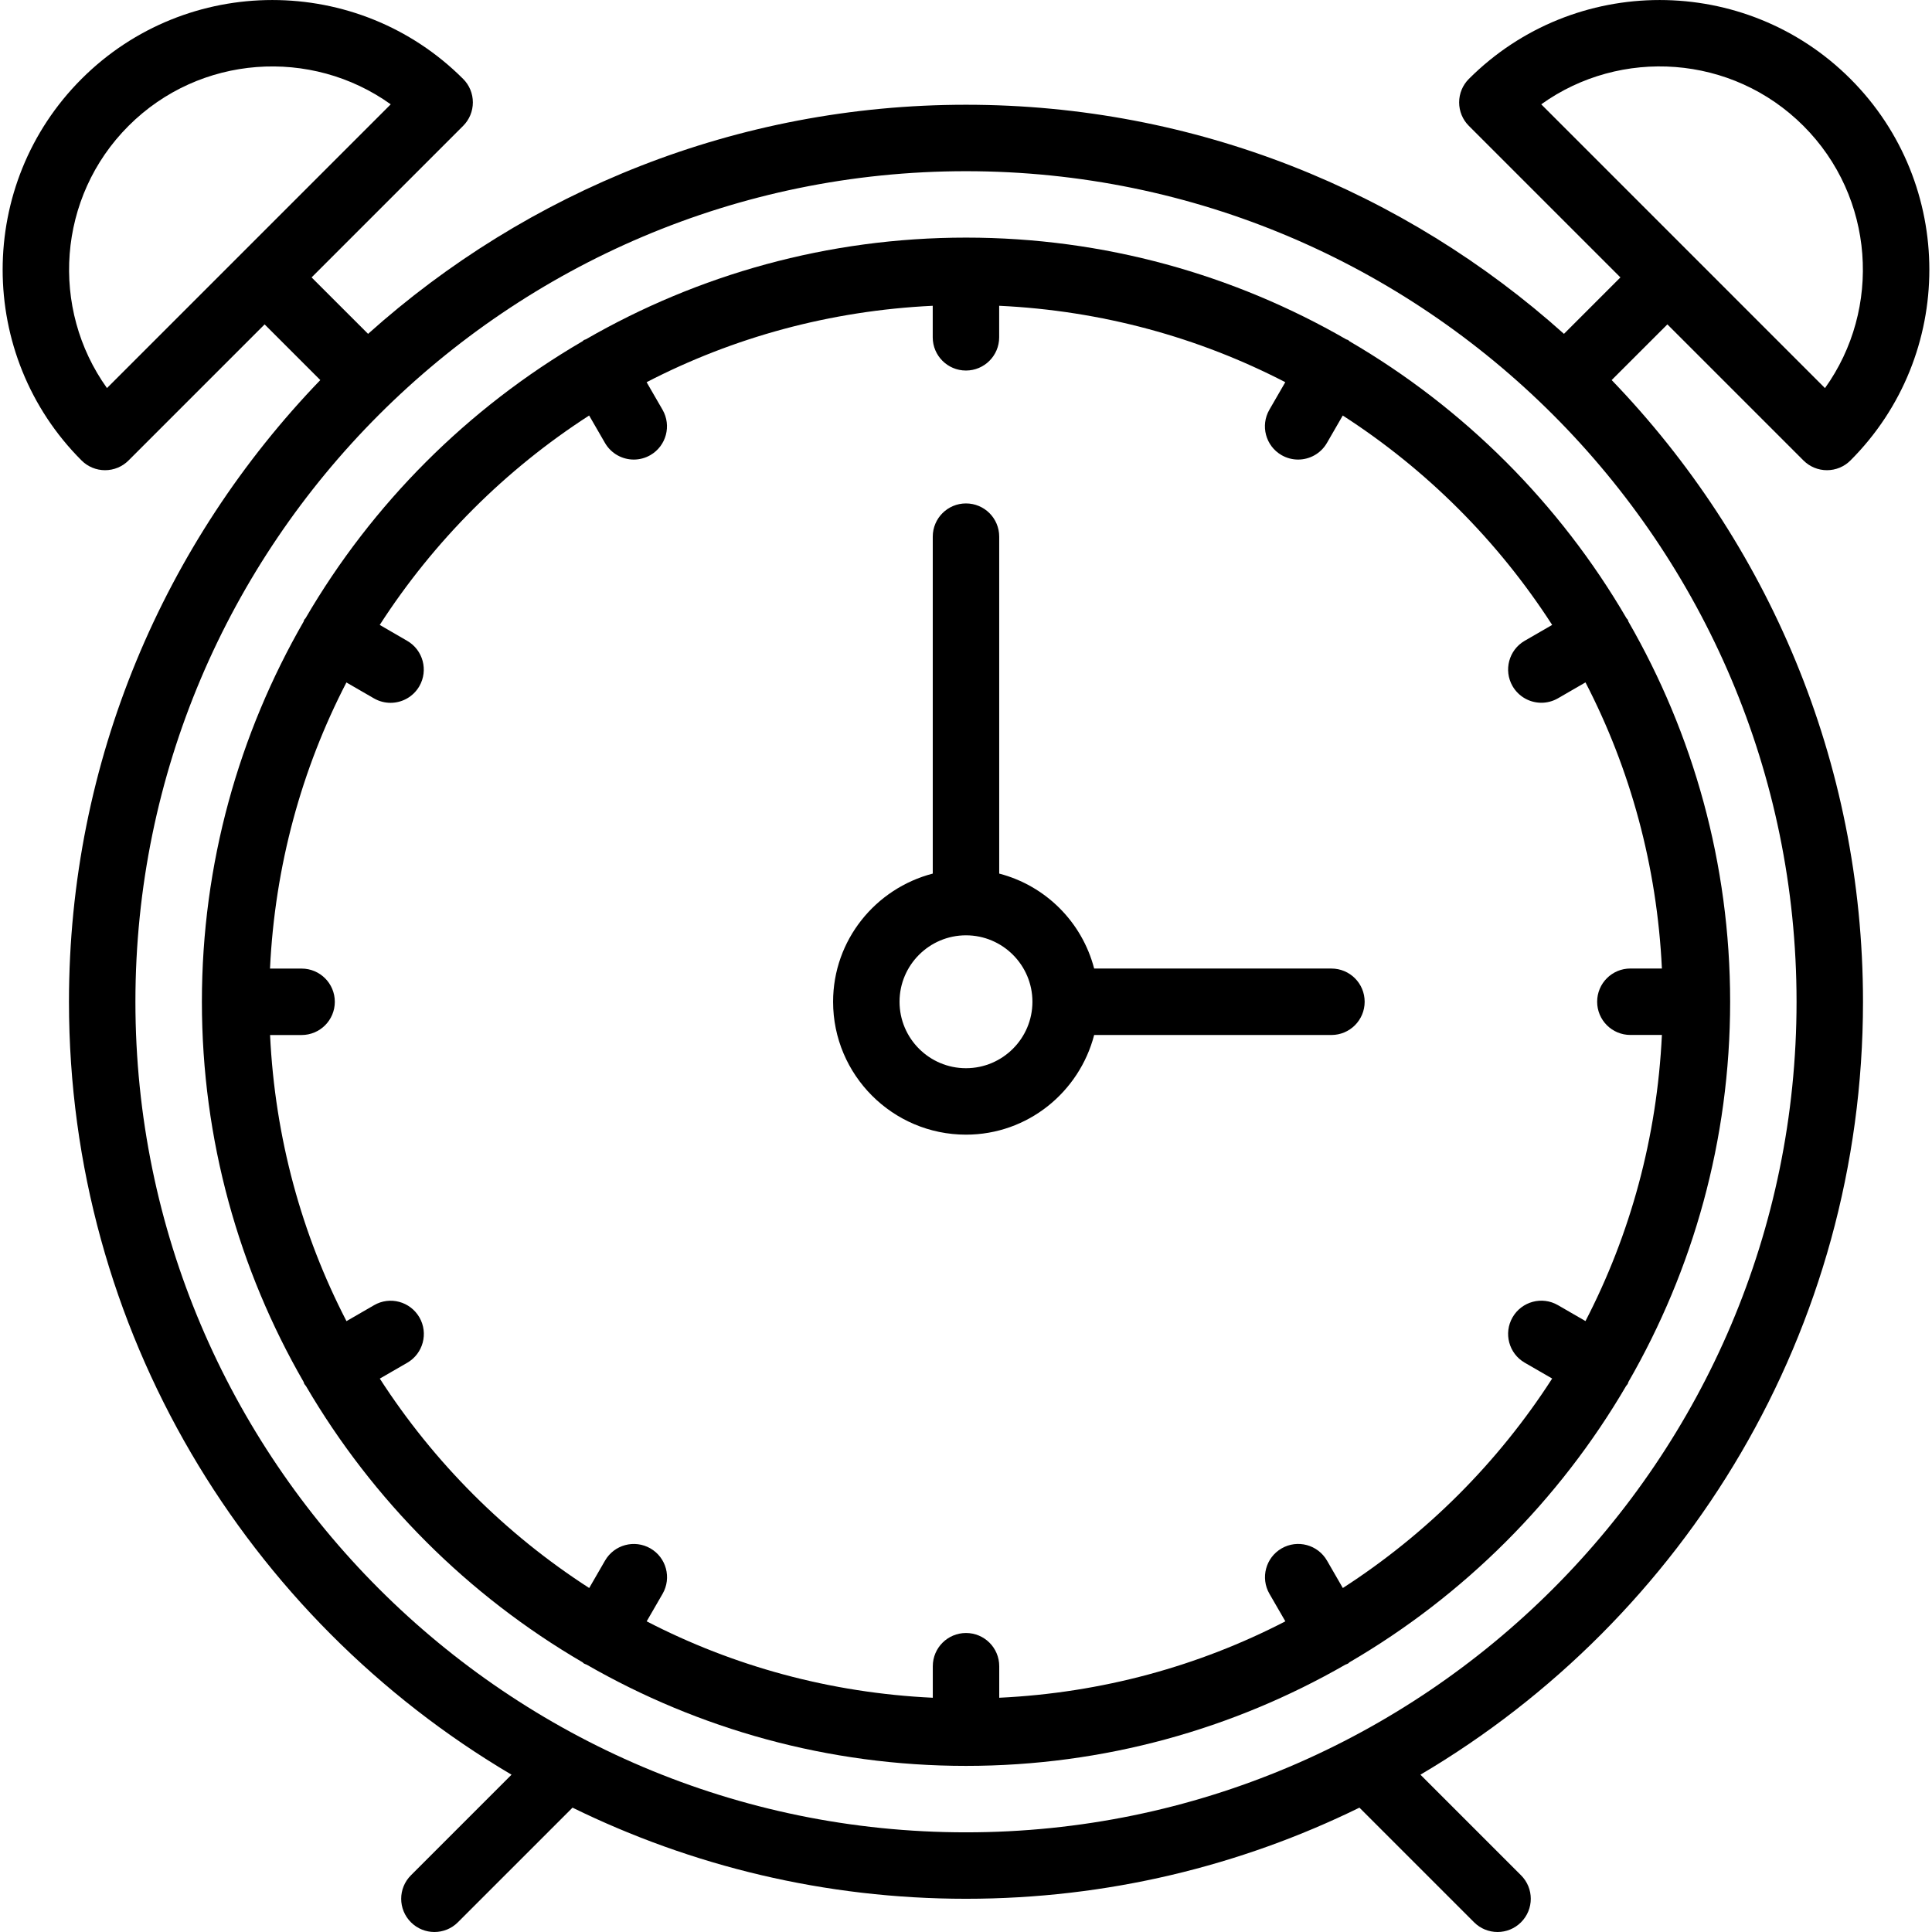
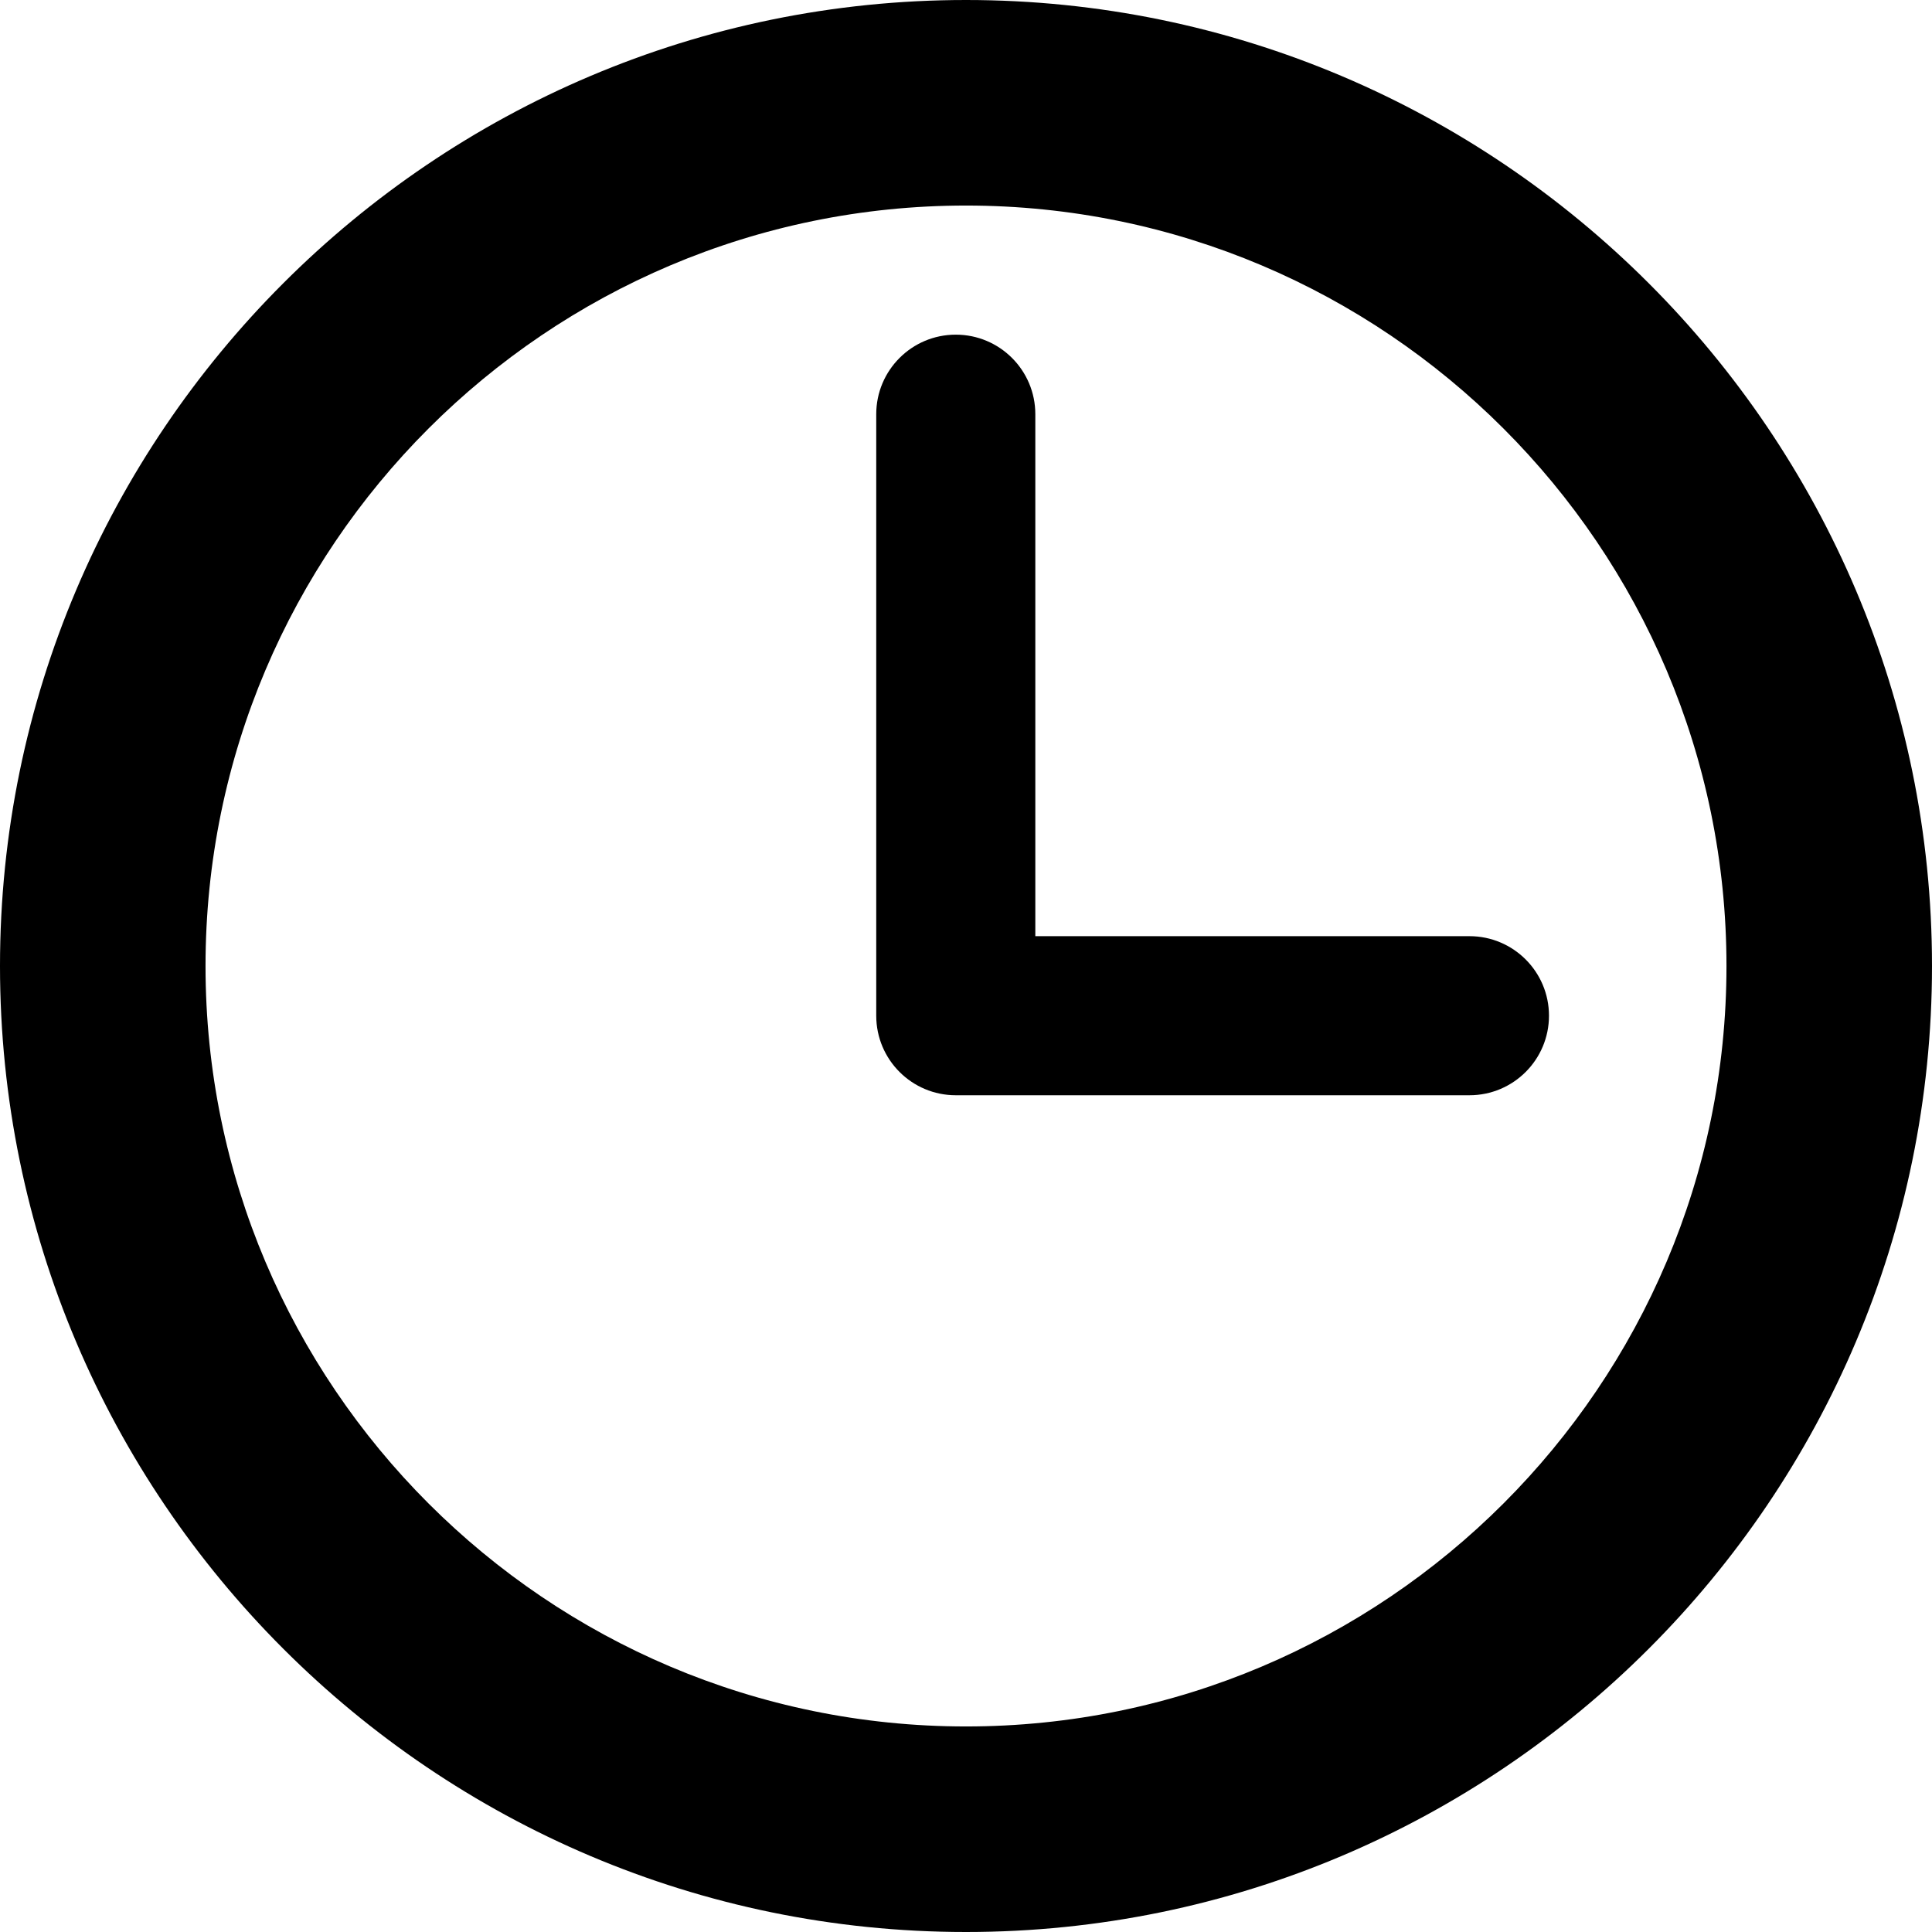
- <svg xmlns="http://www.w3.org/2000/svg" version="1.1" id="Capa_1" x="0px" y="0px" viewBox="0 0 58.153 58.153" style="enable-background:new 0 0 58.153 58.153;" xml:space="preserve">
+ <svg xmlns="http://www.w3.org/2000/svg" version="1.1" id="Capa_1" x="0px" y="0px" width="97.16px" height="97.16px" viewBox="0 0 97.16 97.16" style="enable-background:new 0 0 97.16 97.16;" xml:space="preserve">
  <g>
-     <path d="M40.076,29.153h-7.142c-0.364-1.399-1.459-2.494-2.858-2.858V16.153c0-0.553-0.448-1-1-1s-1,0.447-1,1v10.142   c-1.72,0.447-3,1.999-3,3.858c0,2.206,1.794,4,4,4c1.858,0,3.411-1.28,3.858-3h7.142c0.552,0,1-0.447,1-1   S40.629,29.153,40.076,29.153z M29.076,32.153c-1.103,0-2-0.897-2-2s0.897-2,2-2s2,0.897,2,2S30.179,32.153,29.076,32.153z" />
-     <path d="M50.188,9.764l4.096,4.096c0.188,0.188,0.442,0.293,0.707,0.293s0.52-0.105,0.707-0.293c3.167-3.166,3.167-8.319,0-11.485   c-3.166-3.166-8.319-3.166-11.485,0c-0.188,0.188-0.293,0.441-0.293,0.707s0.105,0.52,0.293,0.707l4.561,4.561l-1.699,1.699   c-4.78-4.284-11.089-6.896-17.998-6.896s-13.218,2.612-17.998,6.896L9.379,8.35l4.561-4.561c0.188-0.188,0.293-0.441,0.293-0.707   s-0.105-0.52-0.293-0.707c-3.166-3.166-8.319-3.166-11.485,0c-3.167,3.166-3.167,8.319,0,11.485   c0.188,0.188,0.442,0.293,0.707,0.293s0.52-0.105,0.707-0.293l4.096-4.096l1.676,1.676c-4.679,4.857-7.565,11.453-7.565,18.713   c0,9.898,5.357,18.564,13.321,23.265l-3.028,3.028c-0.391,0.391-0.391,1.023,0,1.414c0.195,0.195,0.451,0.293,0.707,0.293   s0.512-0.098,0.707-0.293l3.45-3.45c3.578,1.754,7.597,2.743,11.843,2.743s8.265-0.989,11.843-2.743l3.45,3.45   c0.195,0.195,0.451,0.293,0.707,0.293s0.512-0.098,0.707-0.293c0.391-0.391,0.391-1.023,0-1.414l-3.028-3.028   c7.964-4.701,13.321-13.367,13.321-23.265c0-7.26-2.886-13.856-7.565-18.713L50.188,9.764z M54.283,3.789   c2.146,2.146,2.362,5.502,0.649,7.893l-8.541-8.542C48.78,1.427,52.137,1.642,54.283,3.789z M3.22,11.681   C1.507,9.291,1.723,5.935,3.869,3.789c2.146-2.146,5.503-2.361,7.892-0.649L3.22,11.681z M29.076,55.153c-13.785,0-25-11.215-25-25   s11.215-25,25-25s25,11.215,25,25S42.862,55.153,29.076,55.153z" />
-     <path d="M48.958,18.61c-2.01-3.449-4.89-6.328-8.338-8.338c-0.016-0.011-0.026-0.028-0.043-0.038   c-0.018-0.01-0.037-0.01-0.055-0.019c-3.373-1.944-7.28-3.063-11.445-3.063c-4.165,0-8.072,1.118-11.445,3.063   c-0.018,0.009-0.038,0.008-0.055,0.019c-0.017,0.01-0.026,0.027-0.043,0.038c-3.449,2.01-6.328,4.889-8.338,8.338   c-0.011,0.017-0.028,0.026-0.038,0.043c-0.01,0.017-0.01,0.037-0.018,0.055c-1.944,3.374-3.063,7.28-3.063,11.445   s1.119,8.072,3.063,11.445c0.009,0.018,0.008,0.037,0.018,0.055c0.014,0.025,0.035,0.043,0.051,0.066   c2.01,3.438,4.884,6.309,8.325,8.315c0.016,0.011,0.026,0.028,0.043,0.038c0.026,0.015,0.054,0.021,0.08,0.033   c3.368,1.935,7.265,3.048,11.42,3.048s8.052-1.113,11.42-3.048c0.026-0.012,0.054-0.018,0.08-0.033   c0.017-0.01,0.026-0.027,0.043-0.038c3.441-2.006,6.315-4.876,8.325-8.315c0.016-0.023,0.037-0.041,0.051-0.066   c0.01-0.017,0.01-0.037,0.018-0.055c1.944-3.374,3.063-7.28,3.063-11.445s-1.119-8.072-3.063-11.445   c-0.009-0.018-0.008-0.037-0.018-0.055C48.985,18.636,48.968,18.626,48.958,18.61z M40.419,47.799l-0.477-0.826   c-0.277-0.478-0.888-0.643-1.366-0.366c-0.478,0.276-0.642,0.888-0.366,1.366l0.479,0.829c-2.603,1.347-5.52,2.153-8.612,2.3   v-0.949c0-0.553-0.448-1-1-1s-1,0.447-1,1v0.949c-3.092-0.146-6.009-0.953-8.612-2.3l0.479-0.829   c0.276-0.479,0.112-1.09-0.366-1.366c-0.481-0.276-1.09-0.111-1.366,0.366l-0.477,0.826c-2.525-1.628-4.675-3.779-6.303-6.303   l0.826-0.477c0.478-0.276,0.642-0.888,0.366-1.366c-0.277-0.478-0.887-0.645-1.366-0.366l-0.829,0.479   c-1.347-2.603-2.153-5.521-2.3-8.612h0.949c0.552,0,1-0.447,1-1s-0.448-1-1-1H8.127c0.147-3.092,0.953-6.01,2.3-8.612l0.829,0.479   c0.158,0.091,0.33,0.134,0.499,0.134c0.346,0,0.682-0.18,0.867-0.5c0.276-0.479,0.112-1.09-0.366-1.366L11.43,18.81   c1.628-2.524,3.779-4.675,6.303-6.303l0.477,0.826c0.186,0.32,0.521,0.5,0.867,0.5c0.169,0,0.341-0.043,0.499-0.134   c0.478-0.276,0.642-0.888,0.366-1.366l-0.479-0.829c2.603-1.347,5.52-2.153,8.612-2.3v0.949c0,0.553,0.448,1,1,1s1-0.447,1-1V9.204   c3.092,0.146,6.009,0.953,8.612,2.3l-0.479,0.829c-0.276,0.479-0.112,1.09,0.366,1.366c0.158,0.091,0.33,0.134,0.499,0.134   c0.346,0,0.682-0.18,0.867-0.5l0.477-0.826c2.525,1.628,4.675,3.779,6.303,6.303l-0.826,0.477   c-0.478,0.276-0.642,0.888-0.366,1.366c0.186,0.32,0.521,0.5,0.867,0.5c0.169,0,0.341-0.043,0.499-0.134l0.829-0.479   c1.347,2.603,2.153,5.521,2.3,8.612h-0.949c-0.552,0-1,0.447-1,1s0.448,1,1,1h0.949c-0.147,3.092-0.953,6.01-2.3,8.612   l-0.829-0.479c-0.48-0.278-1.09-0.111-1.366,0.366c-0.276,0.479-0.112,1.09,0.366,1.366l0.826,0.477   C45.094,44.02,42.944,46.17,40.419,47.799z" />
+     <g>
+       <path d="M48.58,0C21.793,0,0,21.793,0,48.58s21.793,48.58,48.58,48.58s48.58-21.793,48.58-48.58S75.367,0,48.58,0z M48.58,86.823    c-21.087,0-38.244-17.155-38.244-38.243S27.493,10.337,48.58,10.337S86.824,27.492,86.824,48.58S69.667,86.823,48.58,86.823z" />
+       <path d="M73.898,47.08H52.066V20.83c0-2.209-1.791-4-4-4c-2.209,0-4,1.791-4,4v30.25c0,2.209,1.791,4,4,4h25.832    c2.209,0,4-1.791,4-4S76.107,47.08,73.898,47.08z" />
+     </g>
  </g>
  <g>
</g>
  <g>
</g>
  <g>
</g>
  <g>
</g>
  <g>
</g>
  <g>
</g>
  <g>
</g>
  <g>
</g>
  <g>
</g>
  <g>
</g>
  <g>
</g>
  <g>
</g>
  <g>
</g>
  <g>
</g>
  <g>
</g>
</svg>
